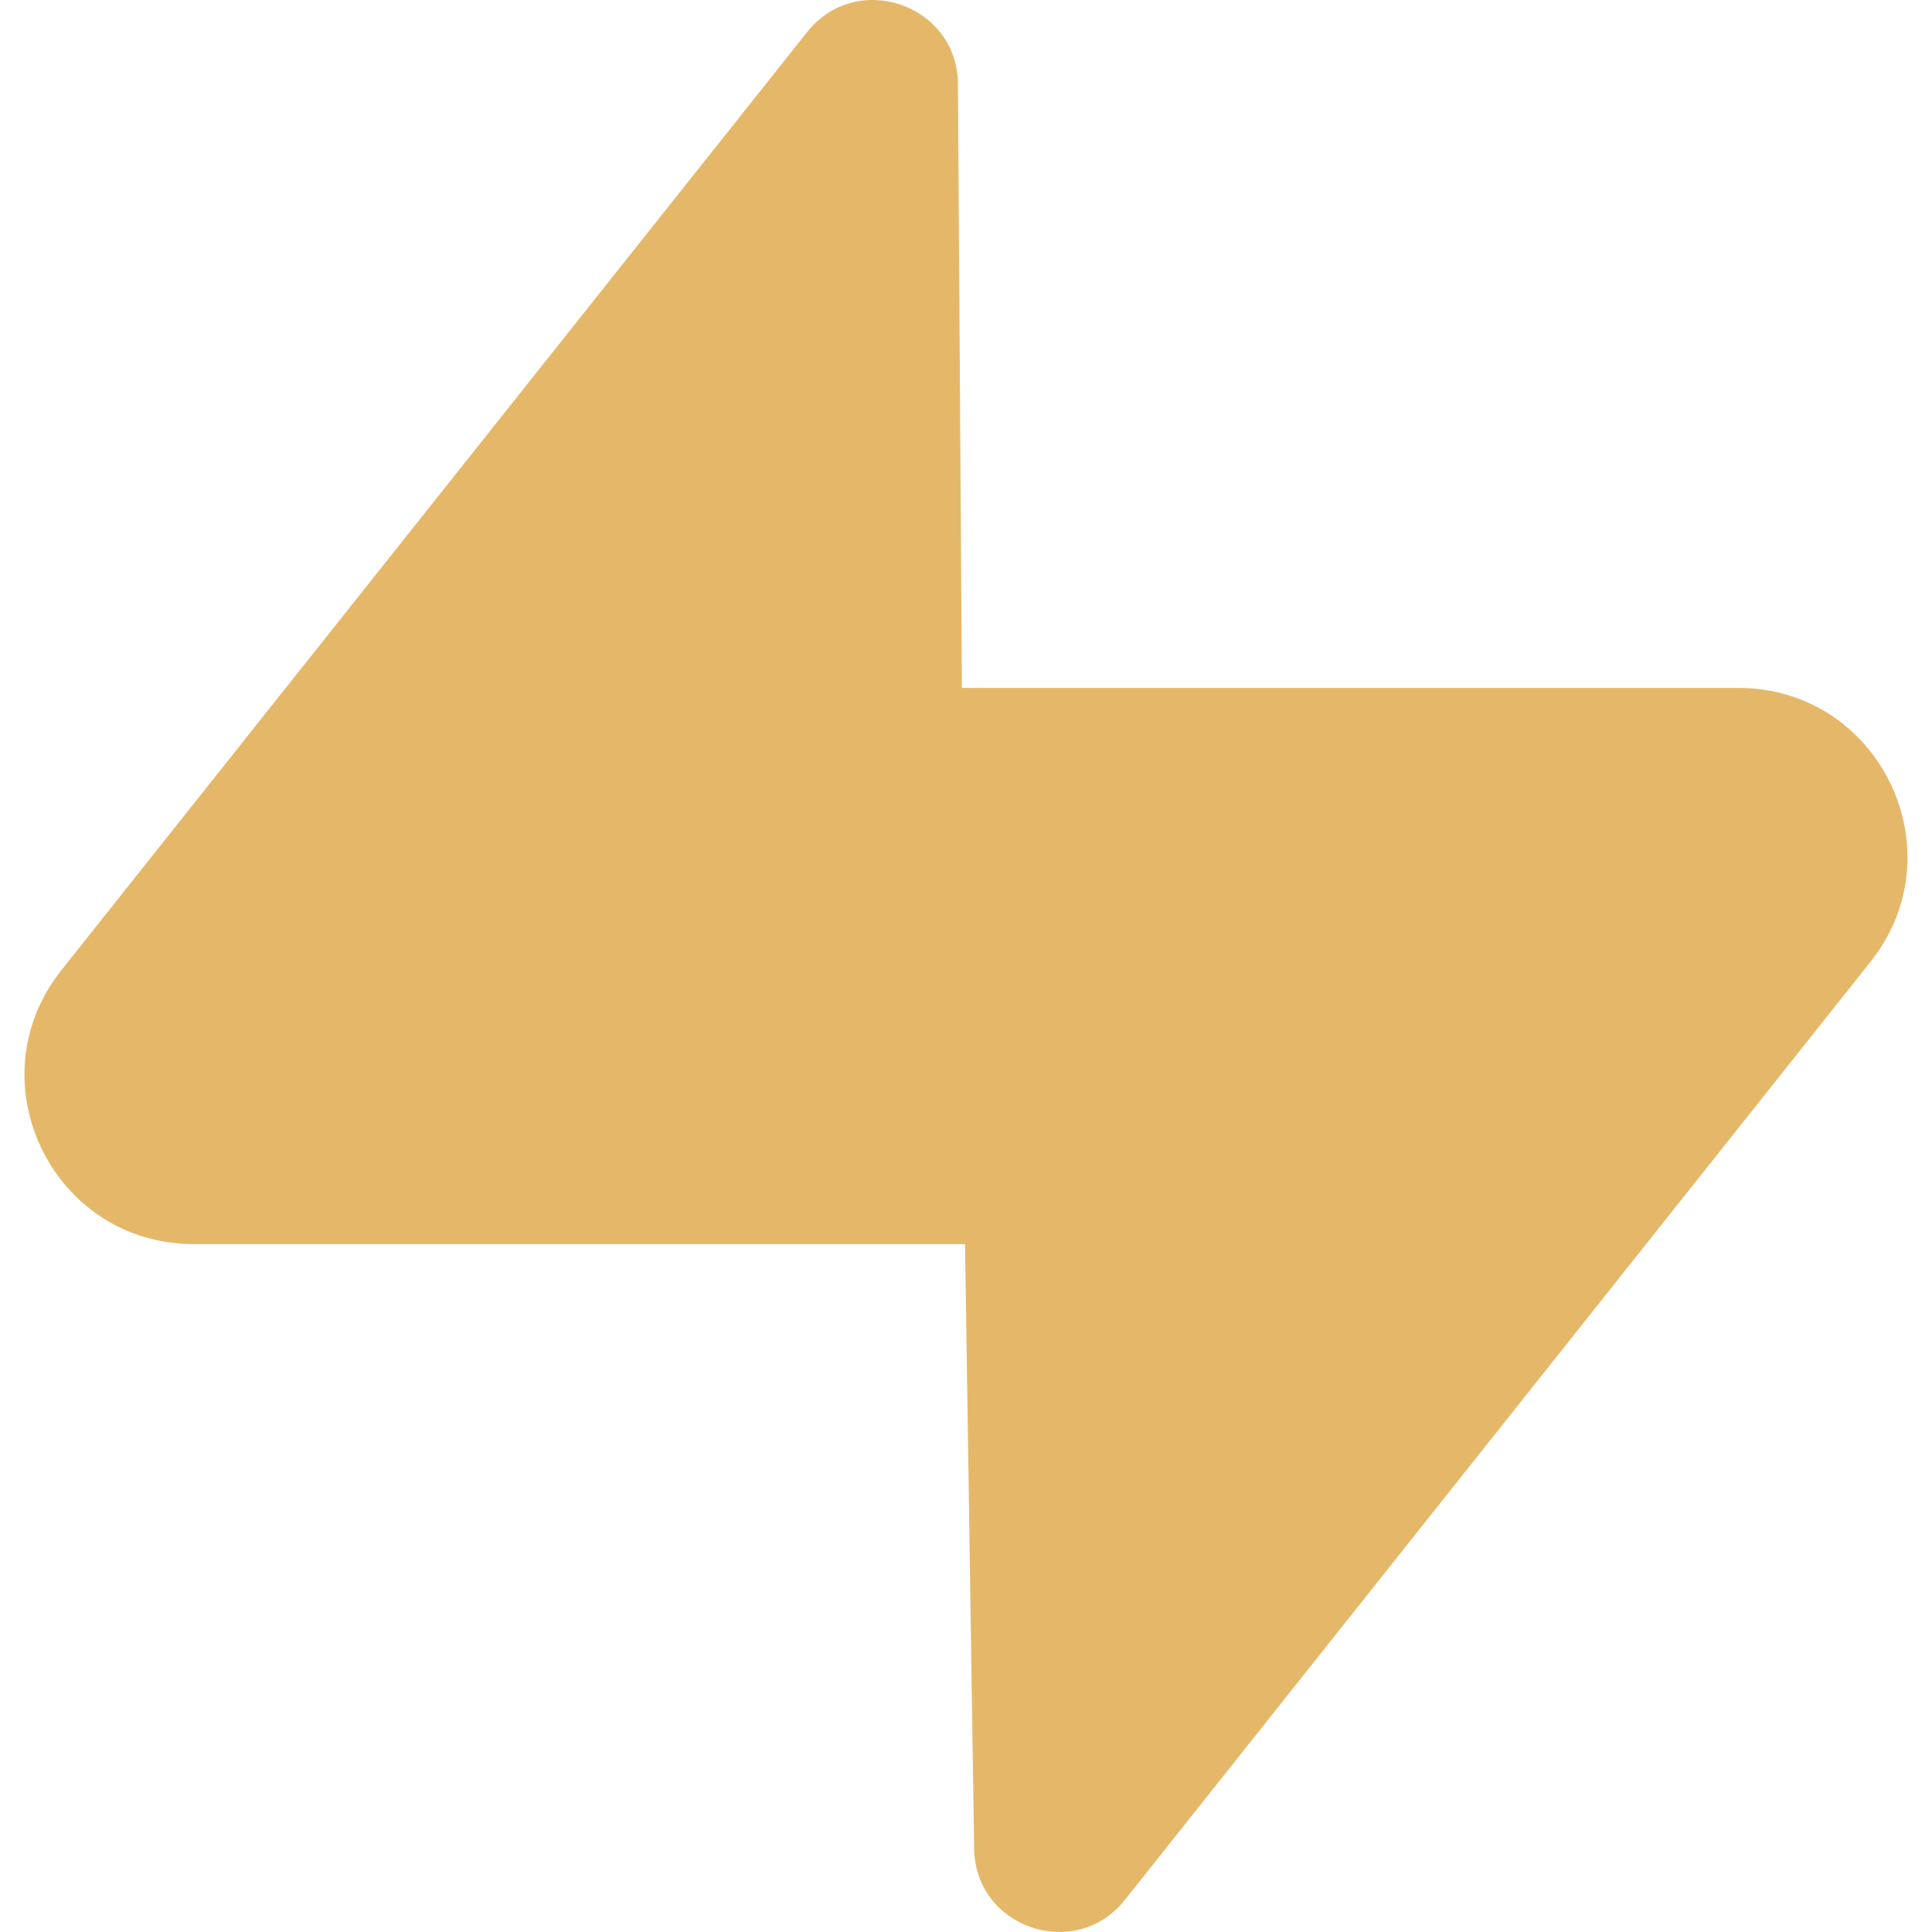
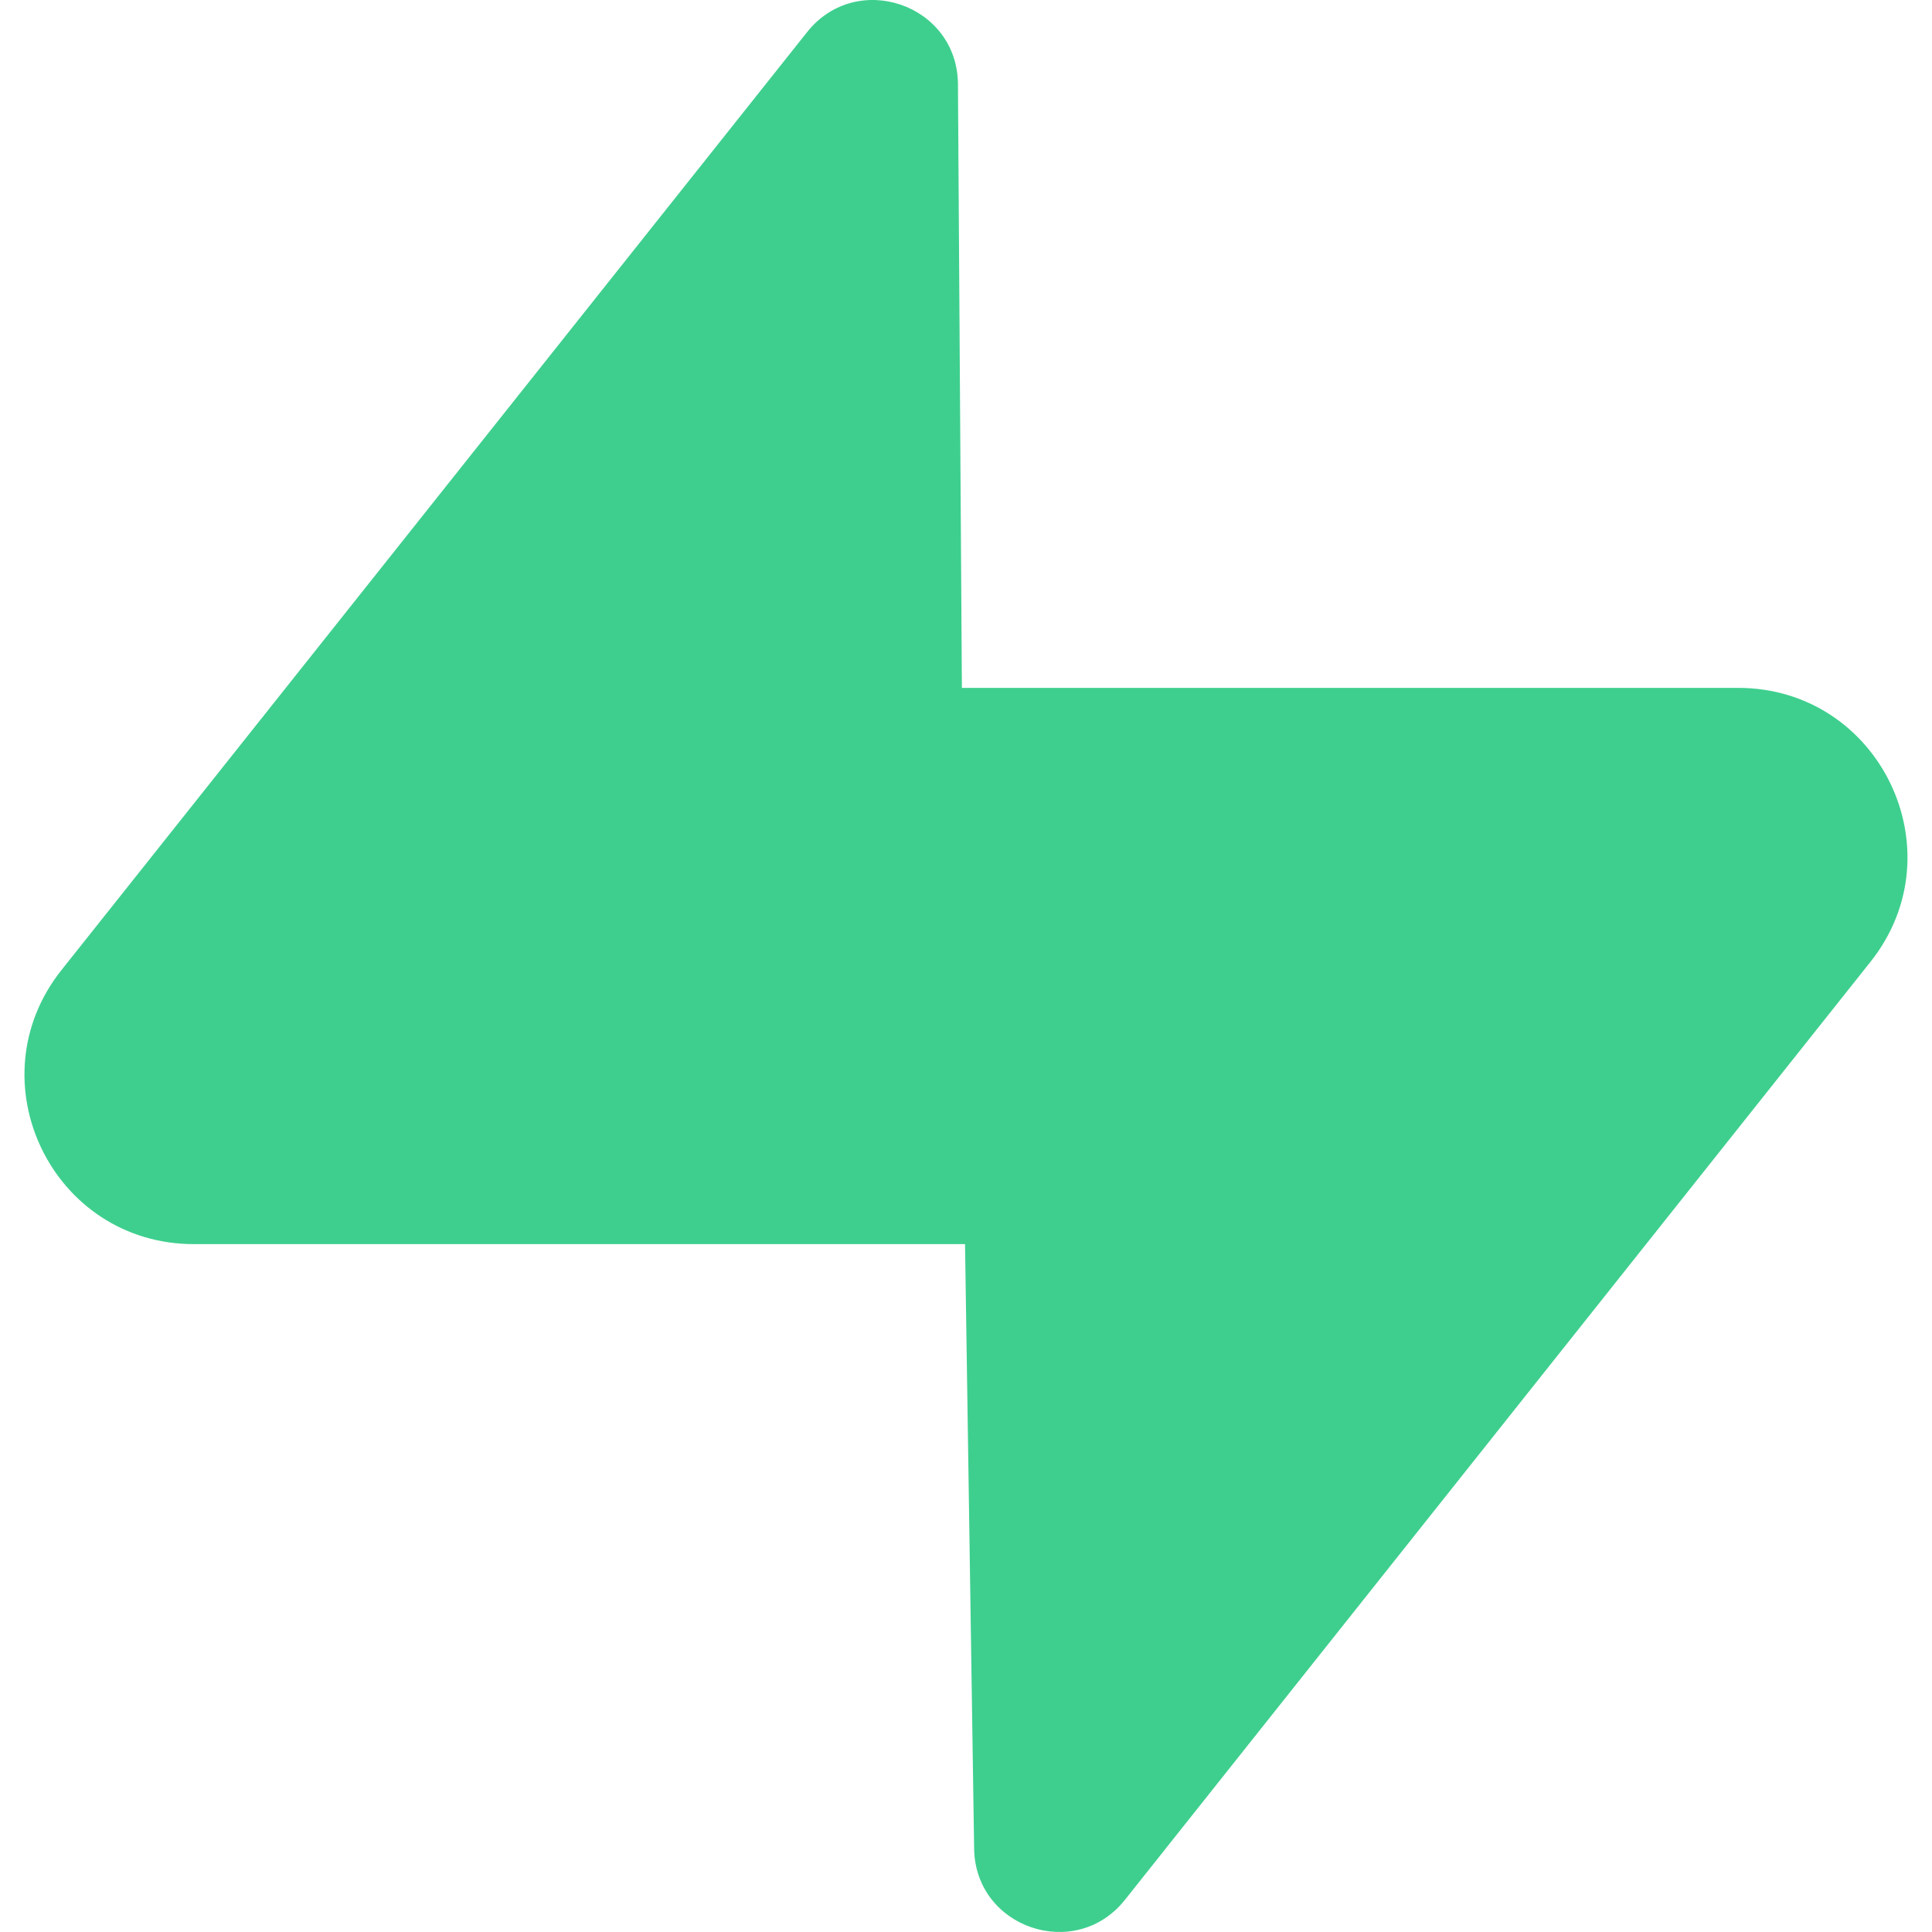
- <svg xmlns="http://www.w3.org/2000/svg" fill="#E5B869" role="img" viewBox="0 0 24 24">
+ <svg xmlns="http://www.w3.org/2000/svg" fill="#3ECF8E" role="img" viewBox="0 0 24 24">
  <path d="M11.9 1.036c-.015-.986-1.26-1.41-1.874-.637L.764 12.05C-.33 13.427.65 15.455 2.409 15.455h9.579l.113 7.51c.014.985 1.259 1.408 1.873.636l9.262-11.653c1.093-1.375.113-3.403-1.645-3.403h-9.642z" />
</svg>
